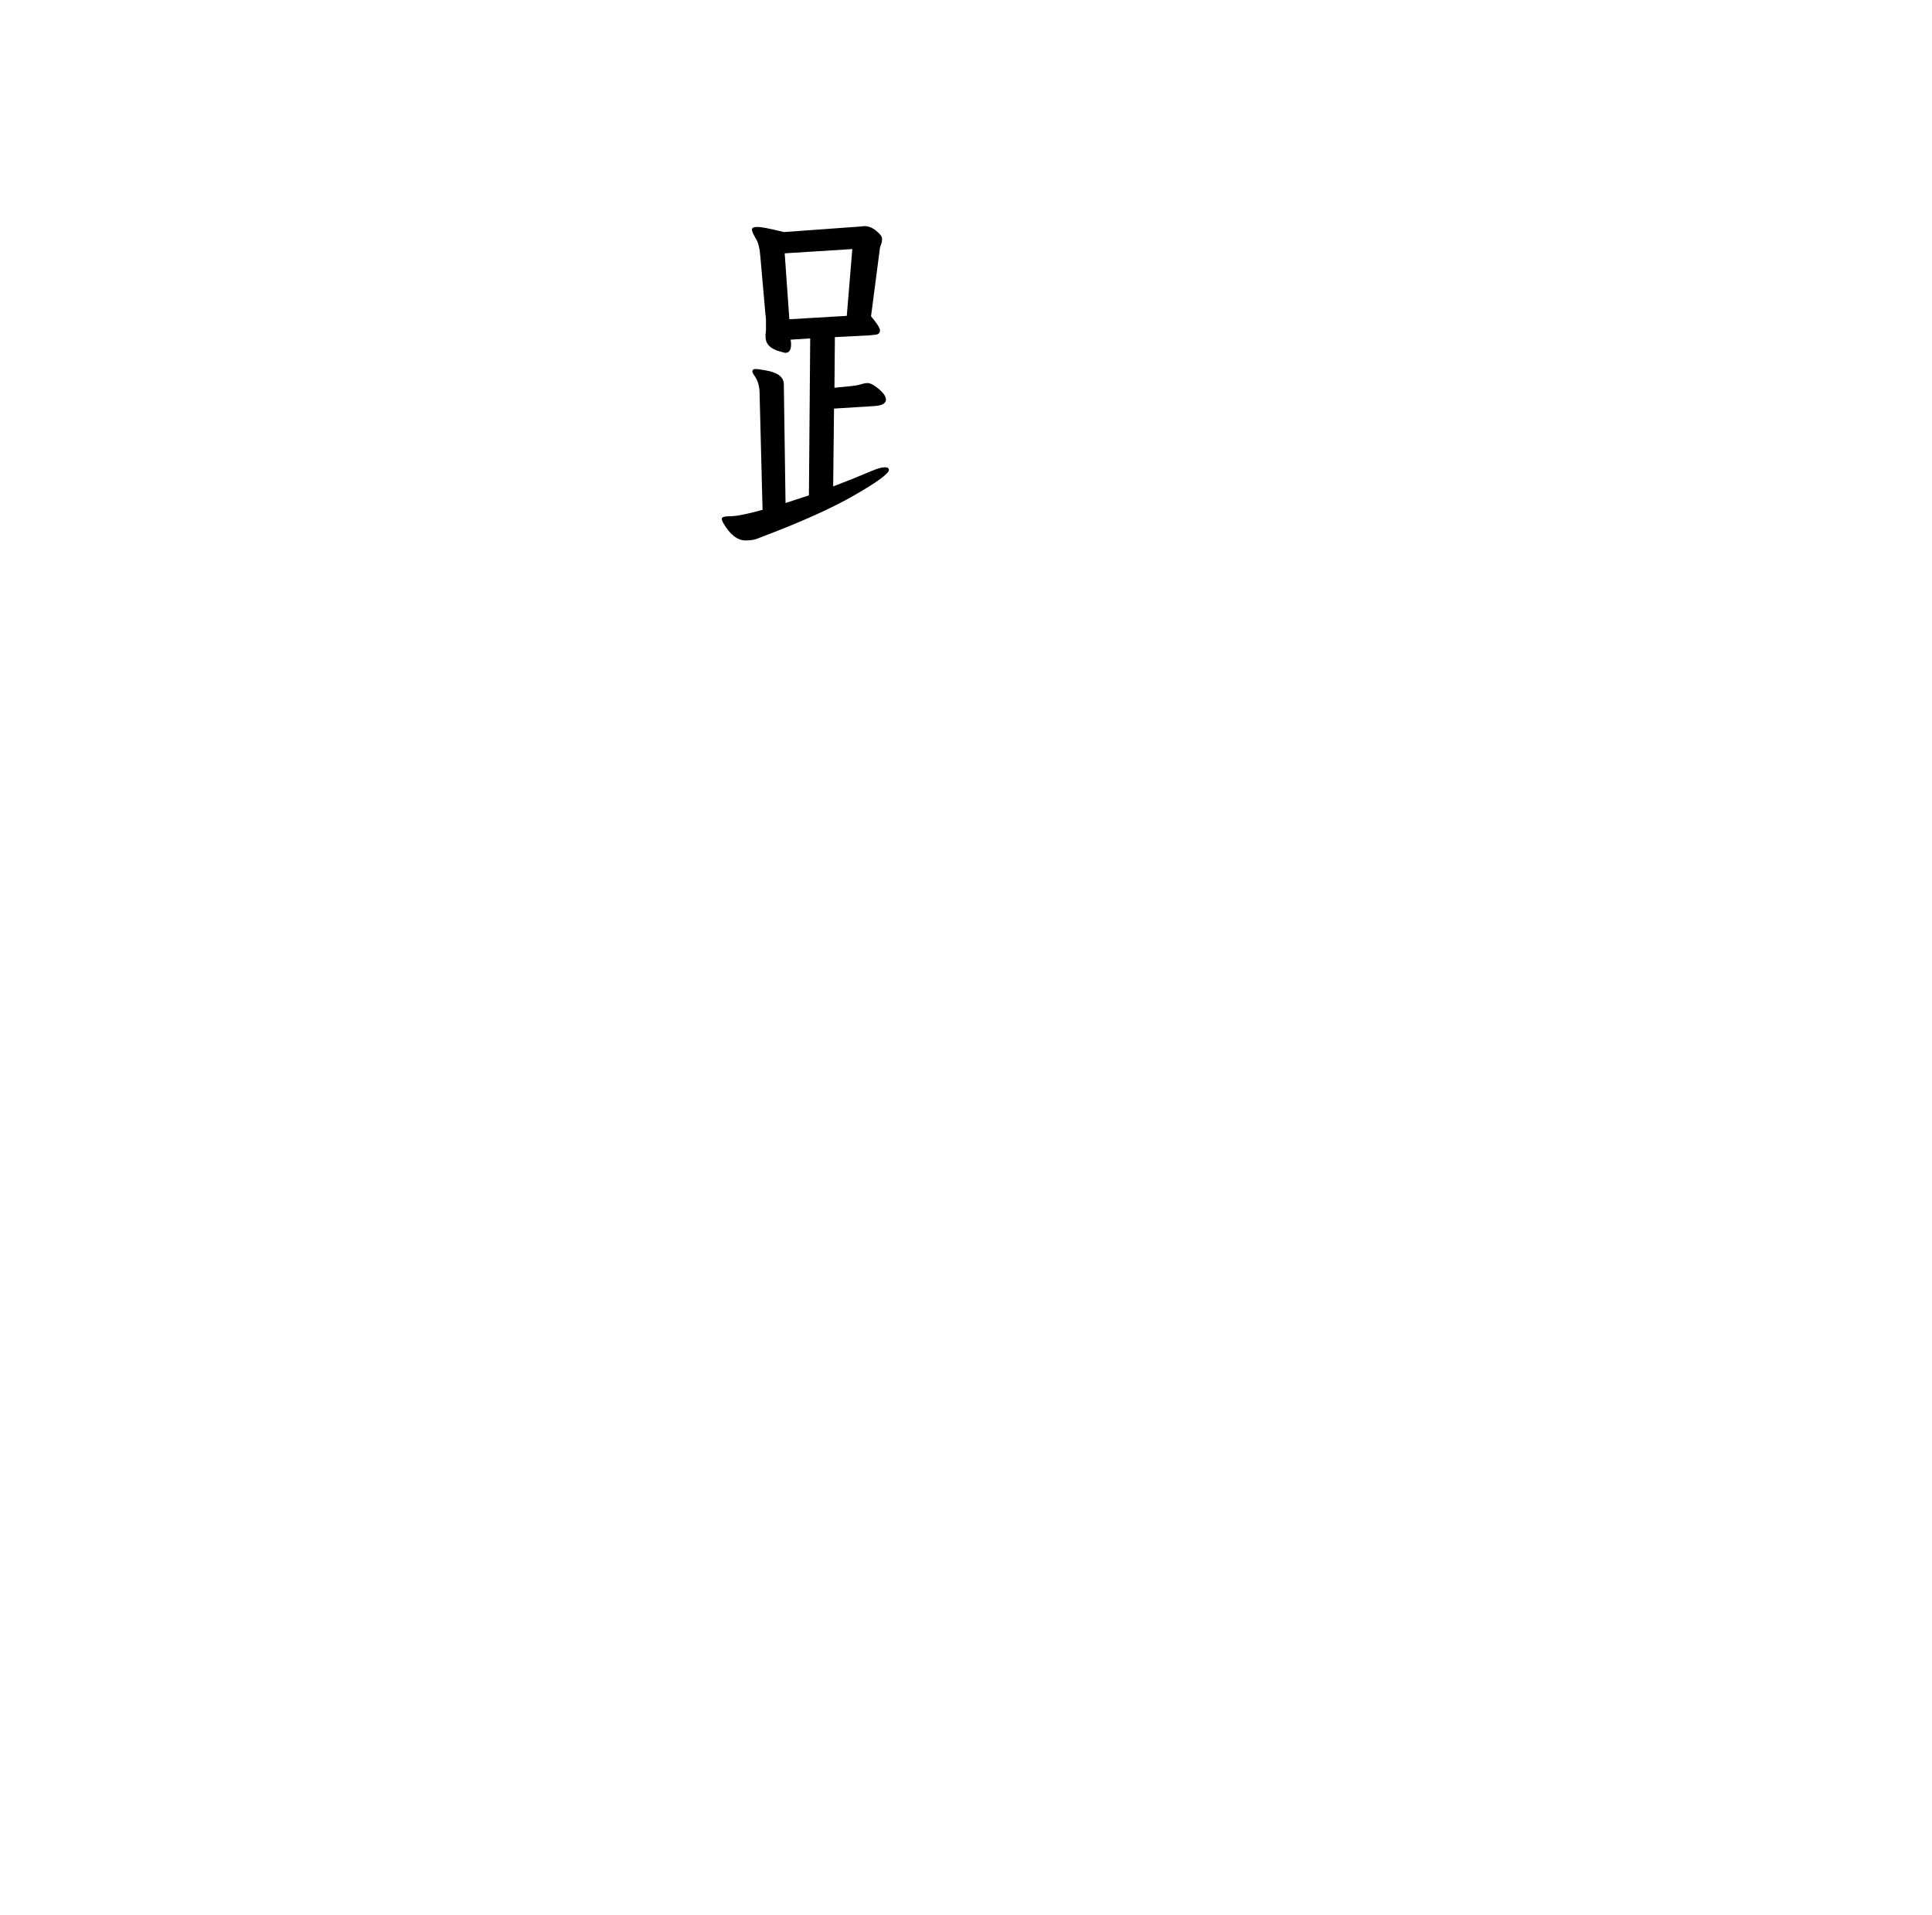
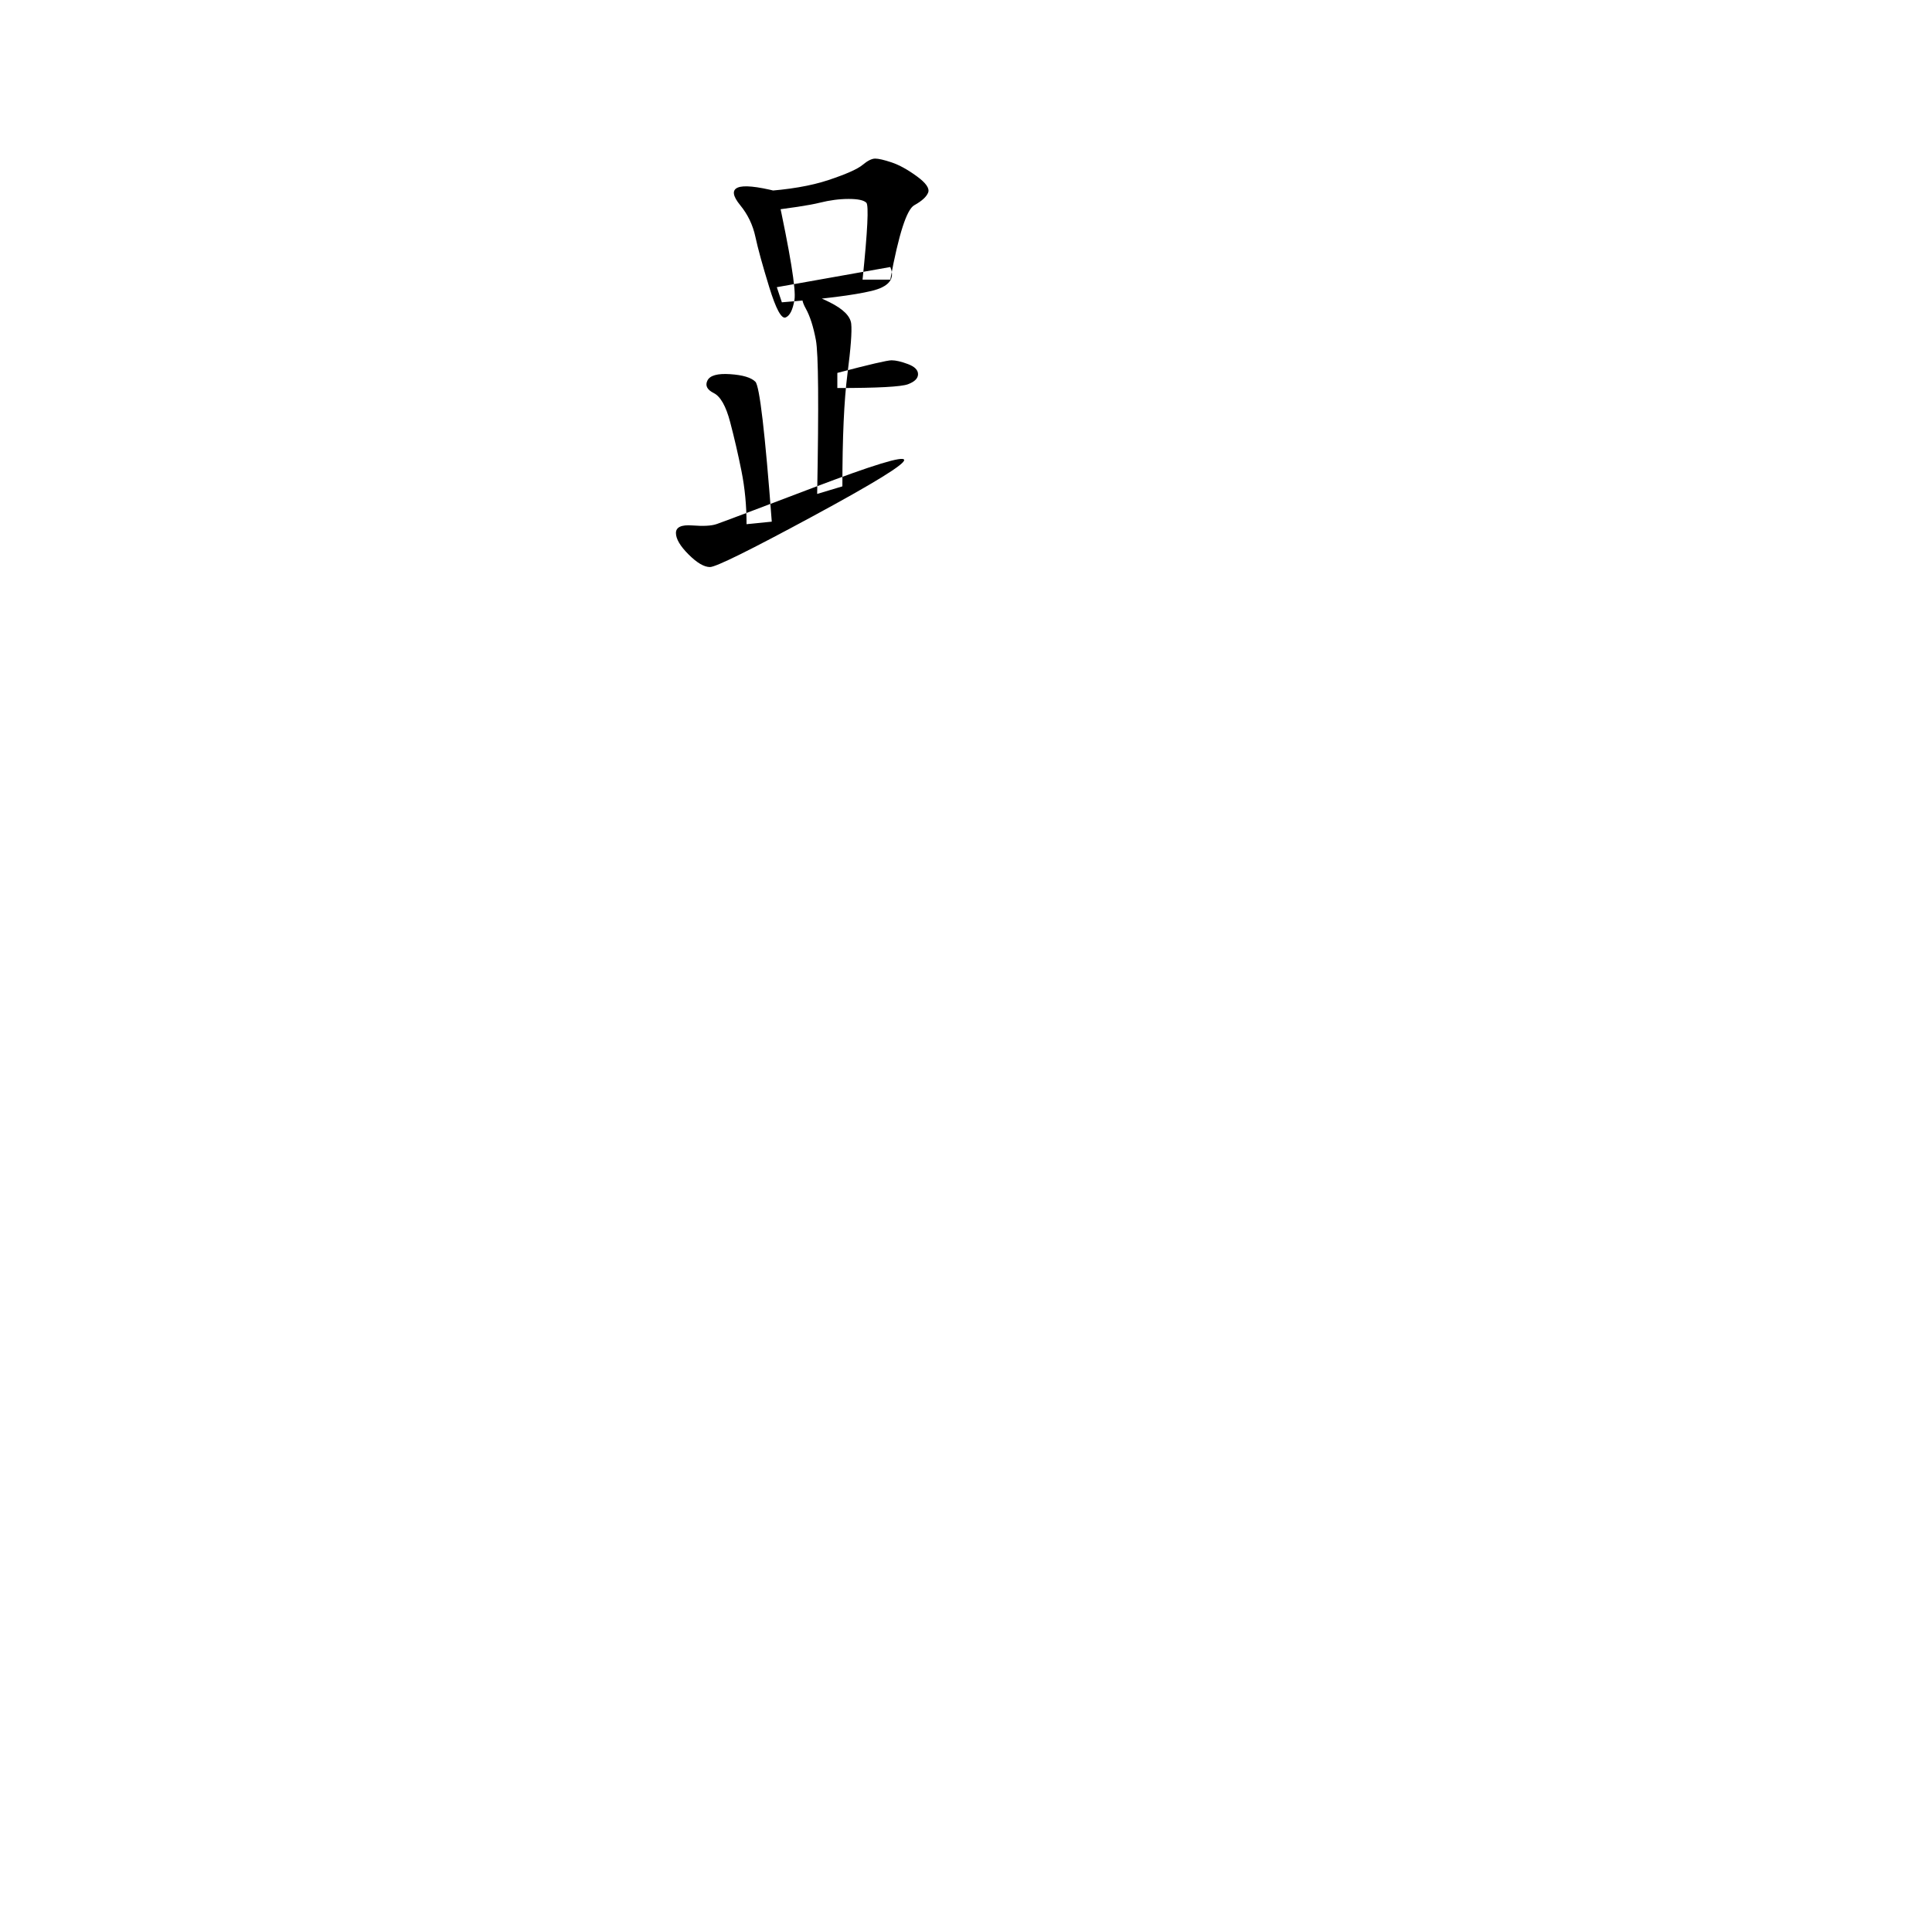
- <svg xmlns="http://www.w3.org/2000/svg" version="1.1" viewBox="-10 0 1009 1000">
-   <path fill="currentColor" d="M366.927 270.92c0 -0.888 1.555 -1.332 4.665 -1.332c3.109 0 8.663 -1.111 16.661 -3.332l-1.556 -60.869c0 -3.851 -1.036 -7.108 -3.109 -9.774c-0.444 -0.74 -0.667 -1.259 -0.667 -1.555 c0 -0.889 0.519 -1.333 1.556 -1.333c1.185 0 2.888 0.222 5.109 0.666c6.516 1.037 9.774 3.48 9.774 7.331l0.889 61.98l12.218 -3.998l0.667 -81.974l-10.22 0.667l0.223 1.777v0.888 c0 2.814 -1.037 4.222 -3.11 4.222l-2.443 -0.667c-5.184 -1.333 -7.775 -3.925 -7.775 -7.775v-1.333c0.147 -0.74 0.223 -1.555 0.223 -2.443v-4.888c0 -0.888 -0.075 -1.702 -0.223 -2.443 l-2.666 -30.212c-0.296 -4.591 -1.11 -7.923 -2.443 -9.997c-1.333 -2.222 -1.999 -3.776 -1.999 -4.665s0.963 -1.333 2.888 -1.333c2.073 0 6.664 0.889 13.773 2.666l39.987 -2.888l1.999 -0.223 c2.222 0 4.295 0.815 6.221 2.444c2.073 1.629 3.109 3.036 3.109 4.221c0 1.036 -0.147 1.925 -0.444 2.665c-0.296 0.741 -0.518 1.407 -0.666 2l-4.665 35.766c3.109 3.703 4.665 6.146 4.665 7.331 s-0.592 1.925 -1.777 2.222c-1.036 0.148 -2.443 0.296 -4.221 0.444l-17.55 0.889l-0.222 26.436l6.887 -0.667c3.258 -0.296 5.554 -0.666 6.887 -1.11s2.518 -0.666 3.554 -0.666 c1.037 0 2.296 0.518 3.776 1.555c3.851 2.666 5.776 5.035 5.776 7.108c0 1.926 -1.926 3.036 -5.776 3.333l-21.326 1.332l-0.444 40.654c2.962 -1.186 6.368 -2.519 10.22 -3.999 c3.998 -1.629 7.404 -3.036 10.219 -4.221c2.813 -1.185 4.961 -1.777 6.442 -1.777c1.48 0 2.221 0.444 2.221 1.333c0 1.925 -5.924 6.294 -17.771 13.106c-11.7 6.812 -28.36 14.292 -49.983 22.438 c-1.777 0.889 -4.146 1.333 -7.108 1.333c-4.295 0 -8.22 -3.11 -11.774 -9.33c-0.444 -0.889 -0.666 -1.556 -0.666 -2v-0.001v0zM435.126 130.078l-35.321 2.222l2.443 34.433l29.99 -1.776z" />
+ <svg xmlns="http://www.w3.org/2000/svg" version="1.1" viewBox="-10 0 1010 1000">
+   <path fill="currentColor" d="M371.708 195.651c-6.592 -0.439 -10.547 0.659 -11.865 3.296s-0.22 4.834 3.296 6.592s6.372 6.812 8.569 15.161s4.175 16.919 5.933 25.708s2.637 18.018 2.637 27.686l13.184 -1.318 c-3.516 -46.582 -6.372 -70.972 -8.569 -73.169s-6.592 -3.516 -13.184 -3.955zM462.675 240.476c0.439 2.197 -15.601 12.085 -48.12 29.663s-50.317 26.367 -53.394 26.367s-6.812 -2.197 -11.206 -6.592 s-6.592 -8.13 -6.592 -11.206s2.856 -4.395 8.569 -3.955s9.888 0.22 12.524 -0.659s19.556 -7.251 50.757 -19.116s47.022 -16.699 47.461 -14.502zM427.738 202.902v-7.91c16.699 -4.395 26.148 -6.592 28.345 -6.592 s5.054 0.659 8.569 1.978s5.273 3.076 5.273 5.273s-1.758 3.955 -5.273 5.273s-15.82 1.978 -36.914 1.978zM447.514 82.932c1.758 0 4.614 0.659 8.569 1.978s8.35 3.735 13.184 7.251 s6.812 6.372 5.933 8.569s-3.296 4.395 -7.251 6.592s-8.13 15.161 -12.524 38.892h-14.502c2.637 -25.488 3.296 -38.892 1.978 -40.21s-4.395 -1.978 -9.229 -1.978s-9.888 0.659 -15.161 1.978 s-15.381 2.856 -30.322 4.614v-10.547c14.062 -0.879 25.708 -2.856 34.937 -5.933s15.161 -5.713 17.798 -7.91s4.834 -3.296 6.592 -3.296zM396.098 150.168l2.637 7.91c21.973 -1.758 37.573 -3.735 46.802 -5.933 s12.524 -6.372 9.888 -12.524zM416.532 177.854c1.318 7.031 1.538 33.838 0.659 80.42l13.184 -3.955c0 -25.488 0.879 -45.044 2.637 -58.667s2.417 -22.412 1.978 -26.367s-4.175 -7.69 -11.206 -11.206 s-11.426 -4.834 -13.184 -3.955s-1.538 3.296 0.659 7.251s3.955 9.448 5.273 16.48zM375.663 98.093c3.076 -1.318 9.888 -0.659 20.435 1.978c7.031 32.52 10.107 51.416 9.229 56.69s-2.417 8.35 -4.614 9.229 s-5.054 -4.395 -8.569 -15.82s-5.933 -20.215 -7.251 -26.367s-3.955 -11.646 -7.91 -16.48s-4.395 -7.91 -1.318 -9.229z" />
</svg>
